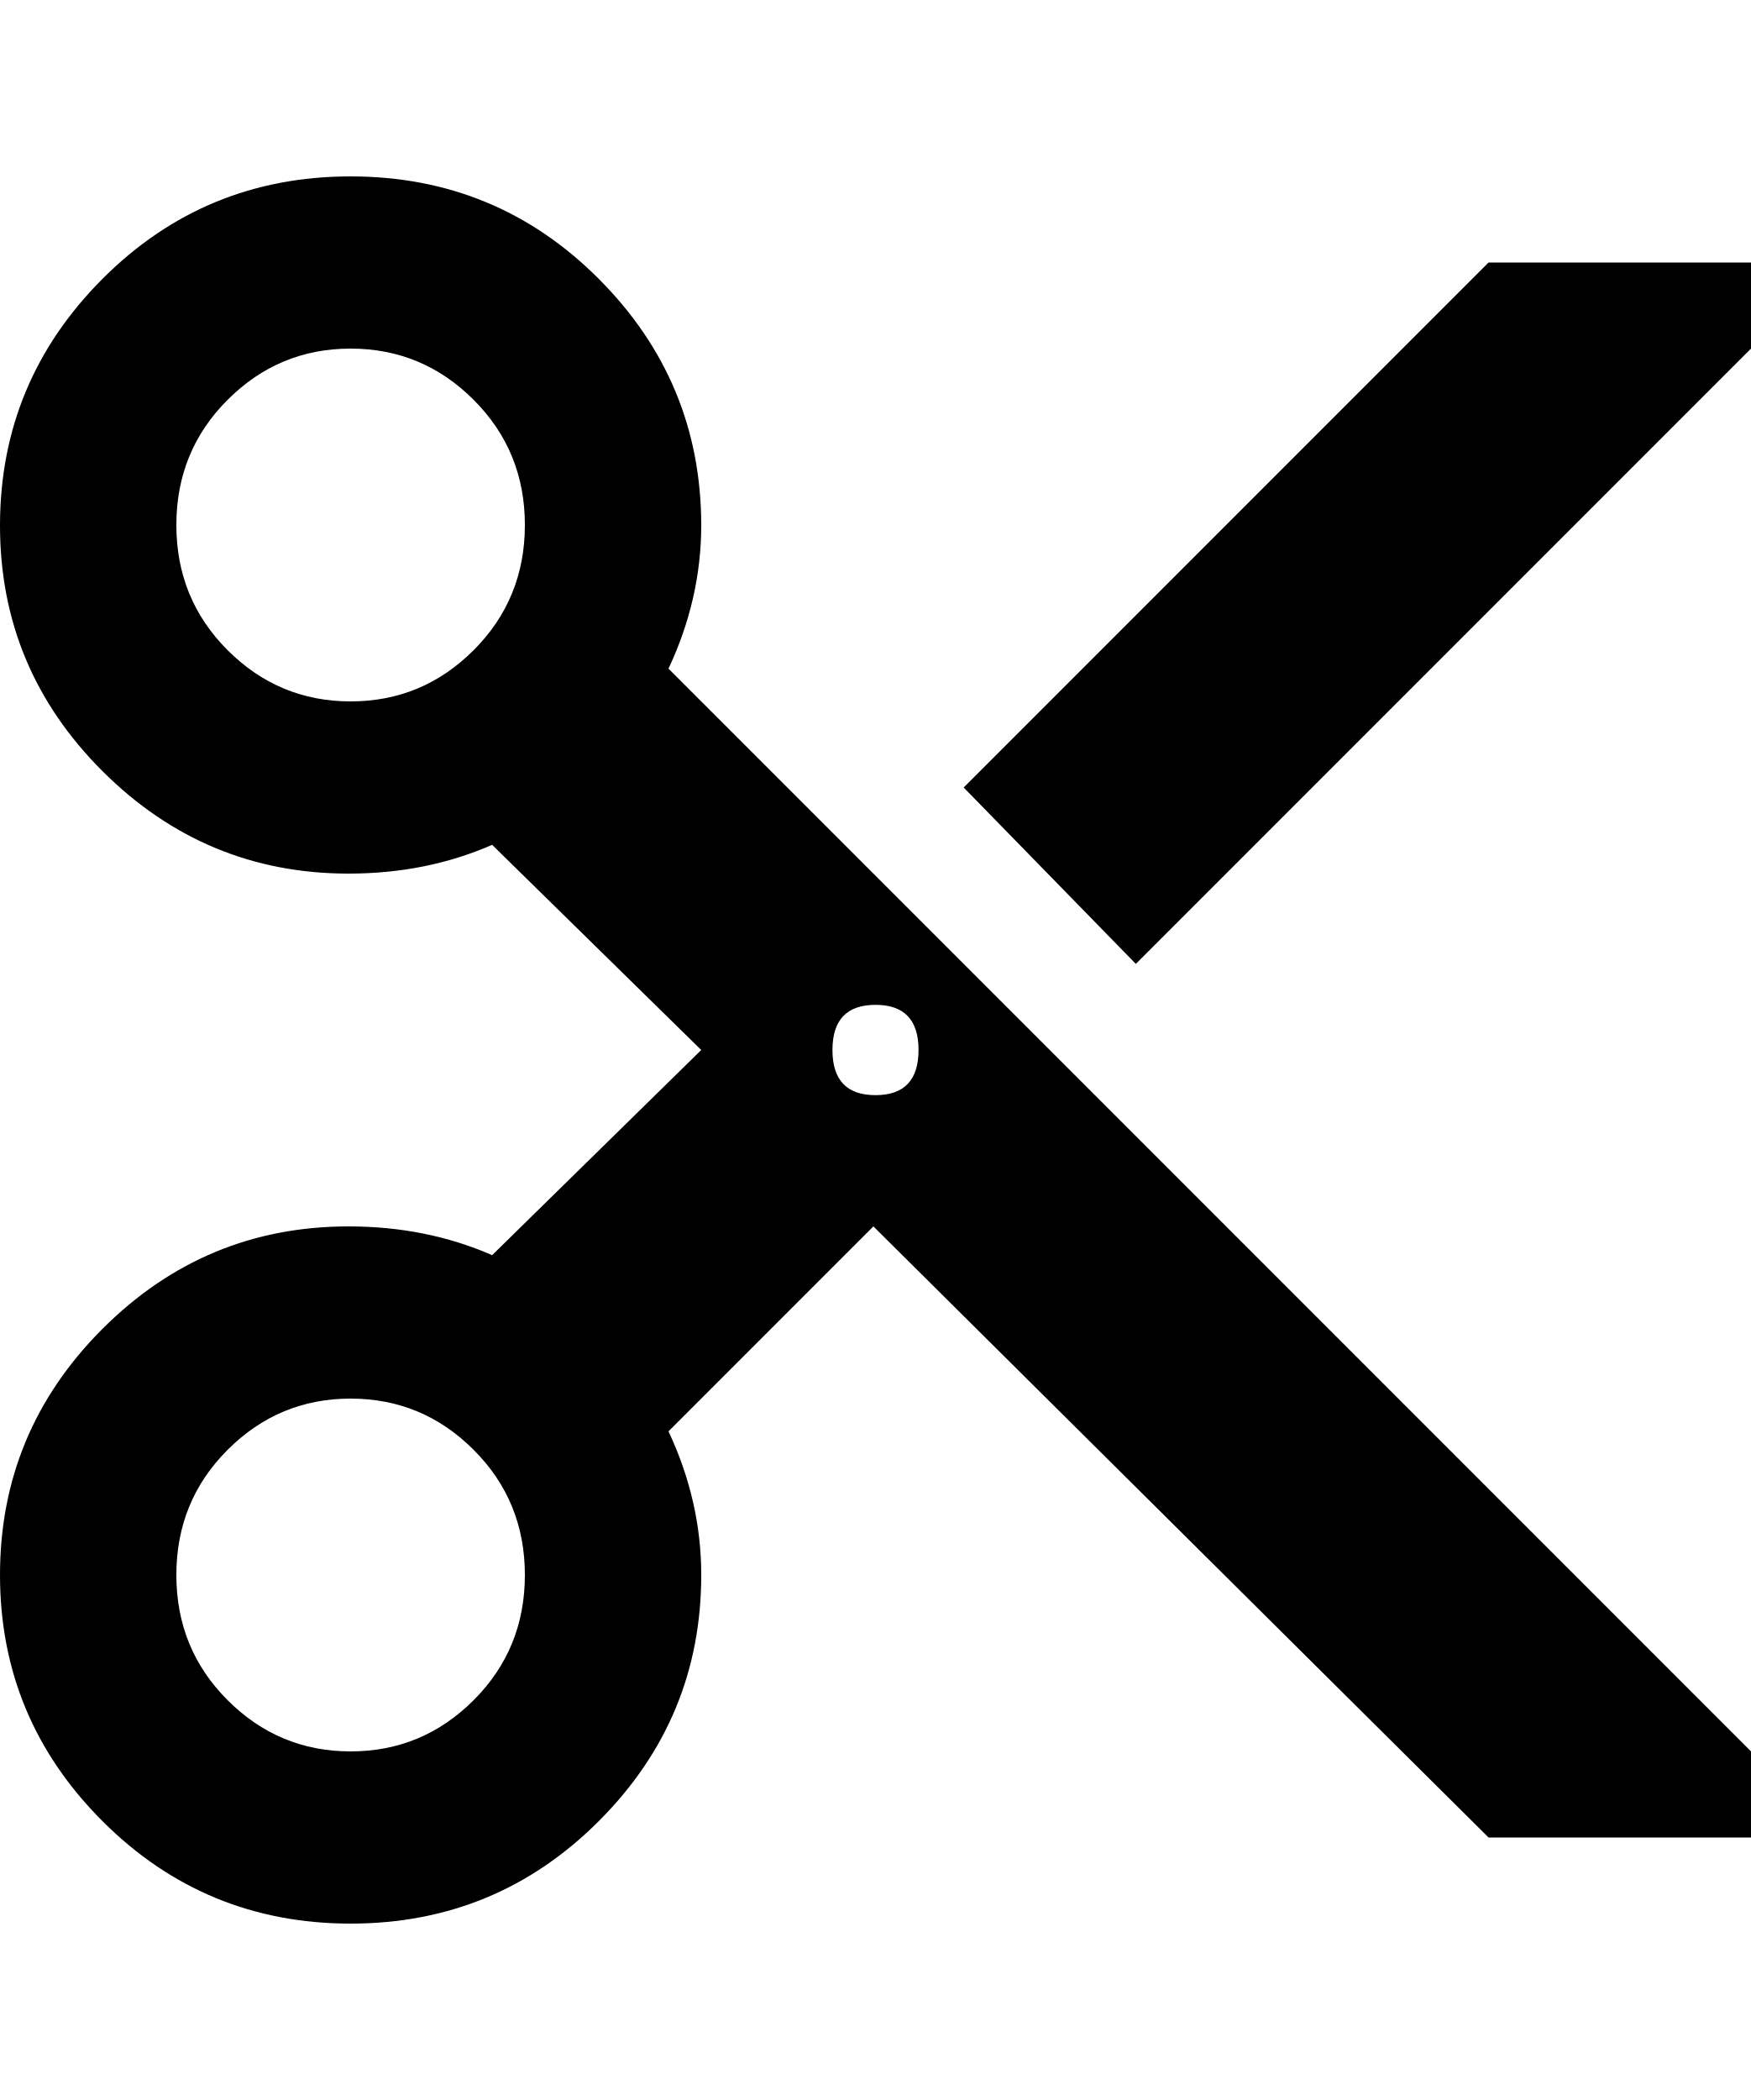
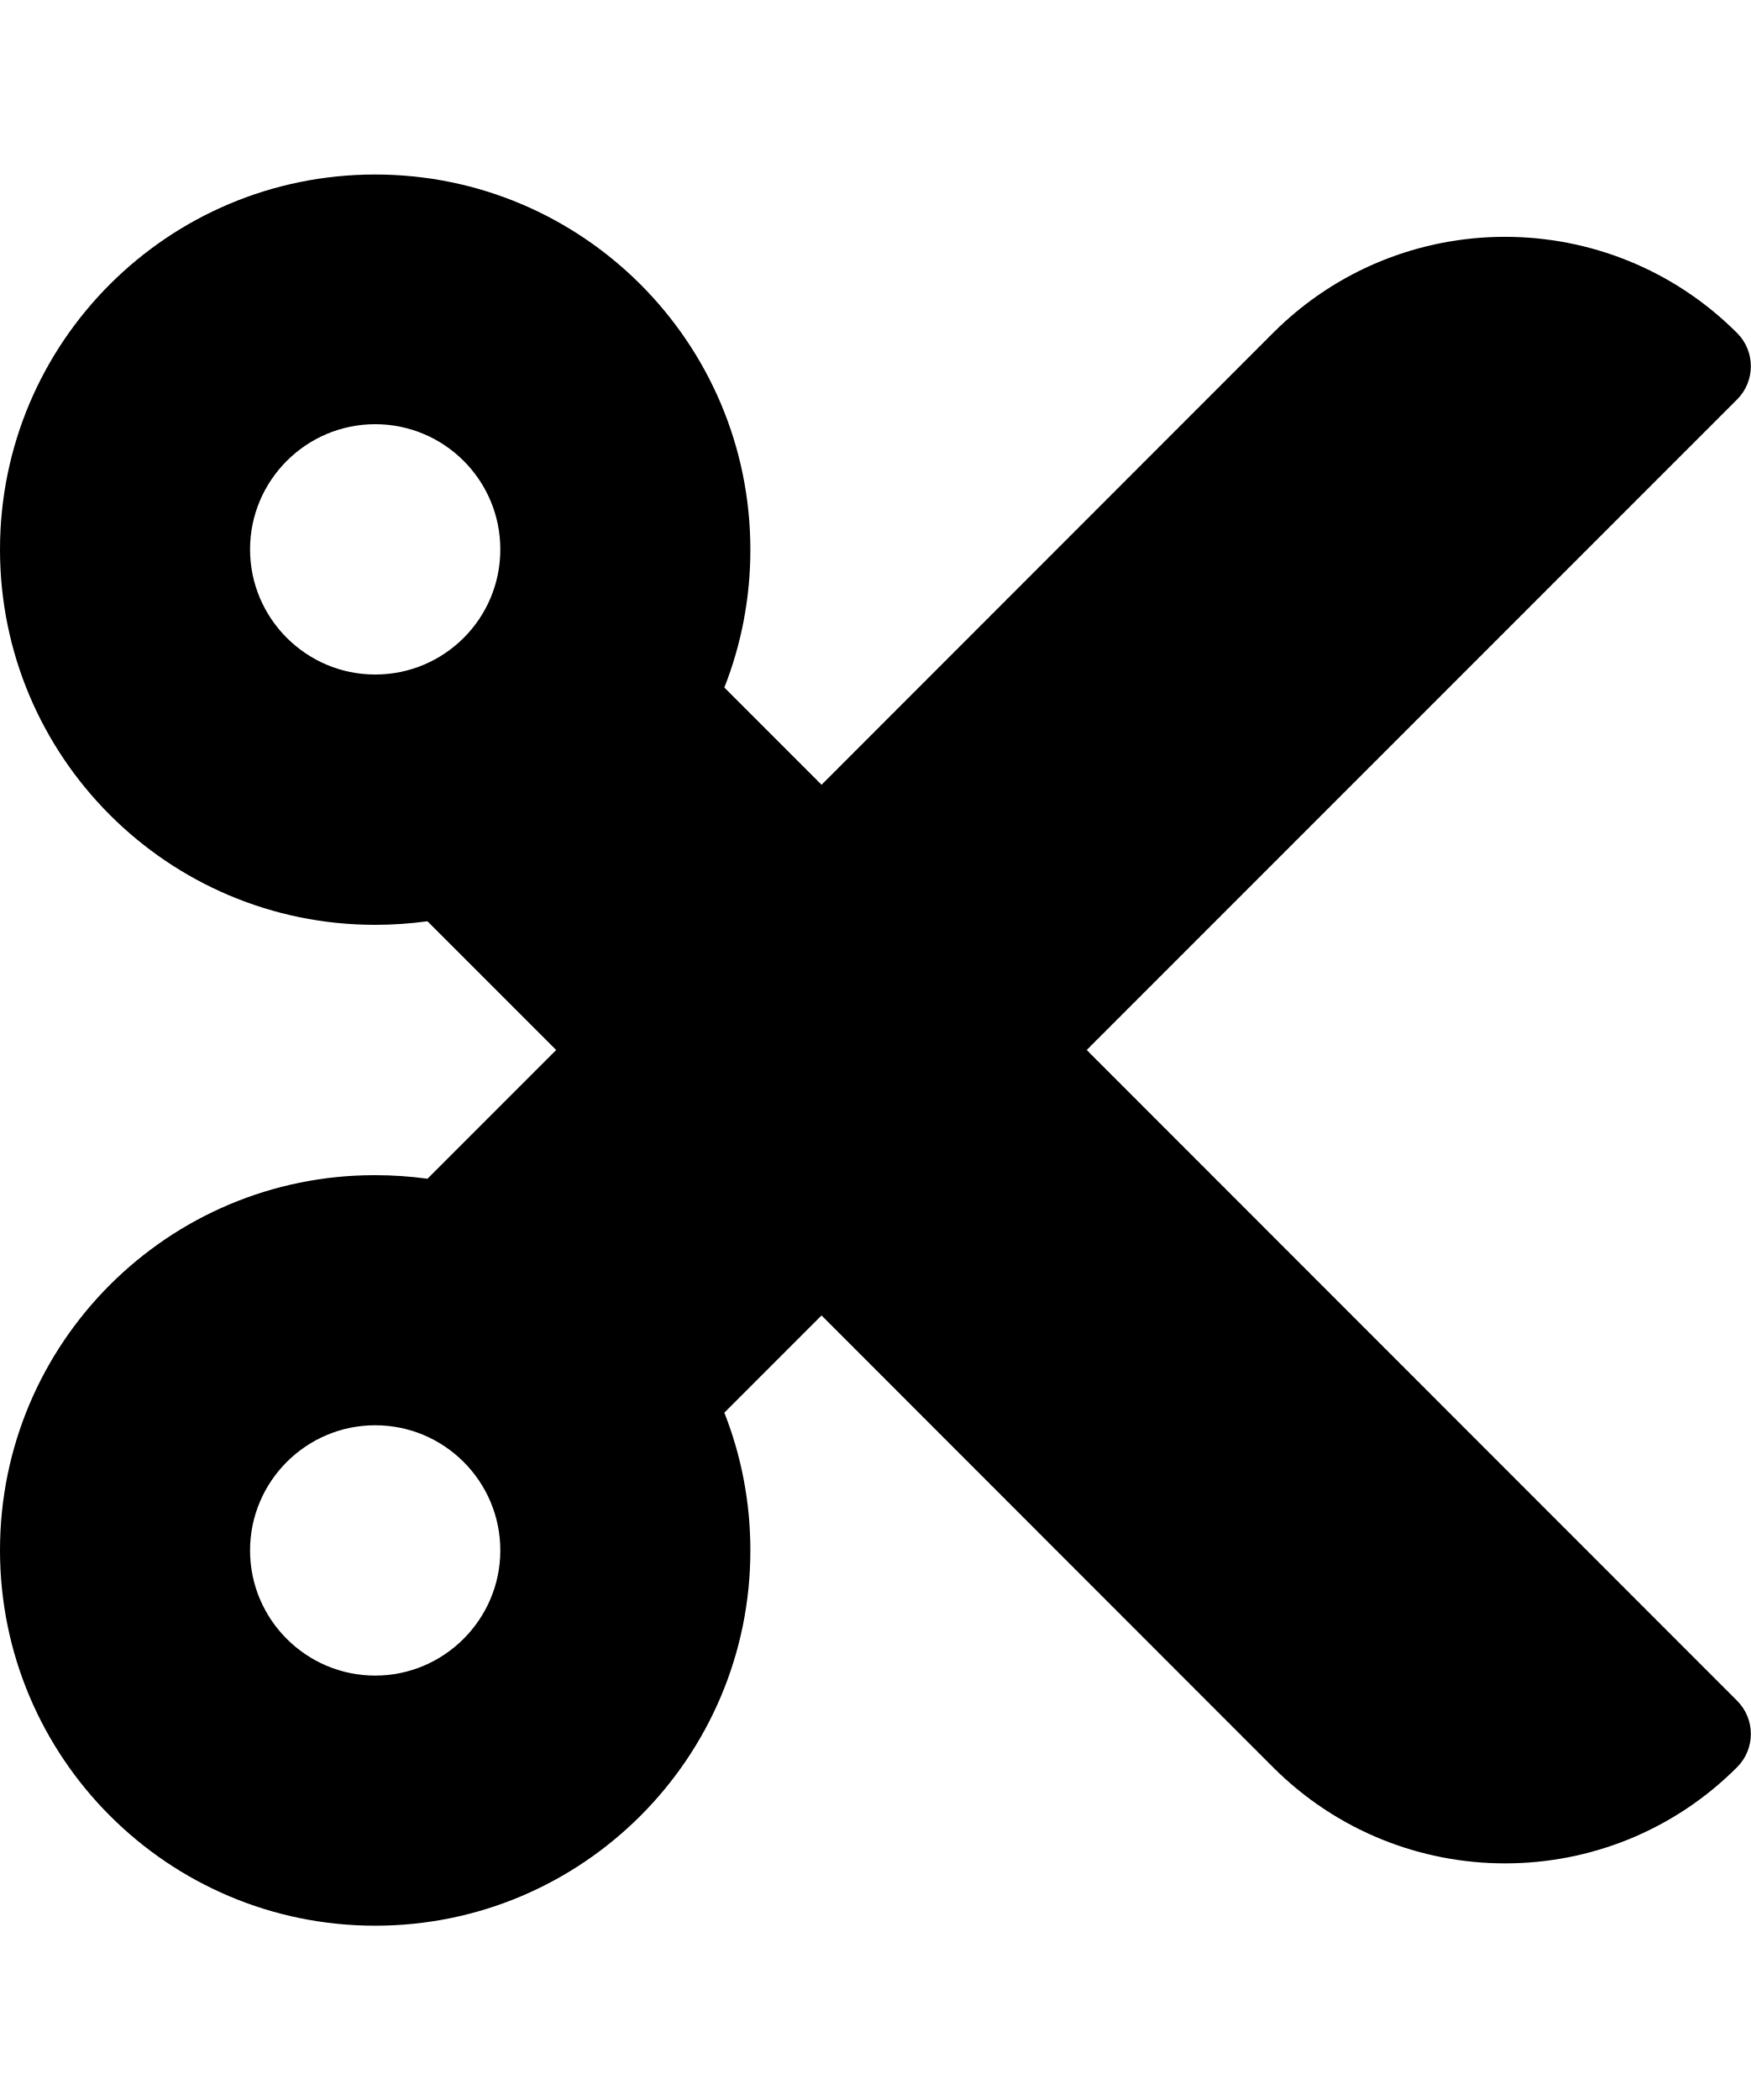
- <svg xmlns="http://www.w3.org/2000/svg" height="1000" width="834.0">
-   <path d="m318.4 318.4l515.6 515.6v41h-125l-293-291-97.6 97.6q15.6 33.2 15.6 68.4 0 68.4-48.8 117.2t-118.2 48.8-118.2-48.8-48.8-117.2 48.8-117.2 117.2-48.8q37.1 0 68.4 13.7l99.6-97.7-99.6-97.7q-31.3 13.7-68.4 13.7-68.3 0-117.2-48.8t-48.8-117.2 48.8-117.2 118.2-48.8 118.2 48.8 48.8 117.2q0 35.2-15.6 68.4z m-151.4 15.6q34.2 0 58.6-24.4t24.4-59.6-24.4-59.6-58.6-24.4-58.6 24.4-24.4 59.6 24.4 59.6 58.6 24.4z m0 500q34.2 0 58.6-24.4t24.4-59.6-24.4-59.6-58.6-24.4-58.6 24.4-24.4 59.6 24.4 59.6 58.6 24.4z m250-312.5q20.5 0 20.5-21.5t-20.5-21.5-20.5 21.5 20.5 21.5z m292-396.5h125v41l-293 293-82-84z" />
+ <svg xmlns="http://www.w3.org/2000/svg" version="1.1" id="Calque_1" x="0px" y="0px" viewBox="0 0 834 1000" style="enable-background:new 0 0 834 1000;" xml:space="preserve">
+   <path d="M517.6,500l309.8-309.8c8.7-8.7,8.7-22.9,0-31.6c-61.1-61.1-160.1-61.1-221.1,0l-215,215.1L345,327.4  c8-20.3,12.4-42.5,12.4-65.6c0-98.7-80-178.7-178.7-178.7S0,163,0,261.7s80,178.7,178.7,178.7c8.5,0,16.7-0.6,24.9-1.7l61.3,61.3  l-61.3,61.3c-8.1-1.1-16.4-1.7-24.9-1.7C80,559.5,0,639.5,0,738.2S80,917,178.7,917s178.7-80,178.7-178.7c0-23.2-4.4-45.3-12.4-65.6  l46.3-46.3l215,215.1c61.1,61.1,160.1,61.1,221.1,0c8.7-8.7,8.7-22.9,0-31.6L517.6,500z M178.7,321.2c-32.8,0-59.6-26.7-59.6-59.6  c0-32.8,26.7-59.6,59.6-59.6s59.6,26.7,59.6,59.6C238.3,294.6,211.6,321.2,178.7,321.2z M178.7,797.9c-32.8,0-59.6-26.7-59.6-59.6  c0-32.8,26.7-59.6,59.6-59.6s59.6,26.7,59.6,59.6C238.3,771,211.6,797.9,178.7,797.9z" />
</svg>
